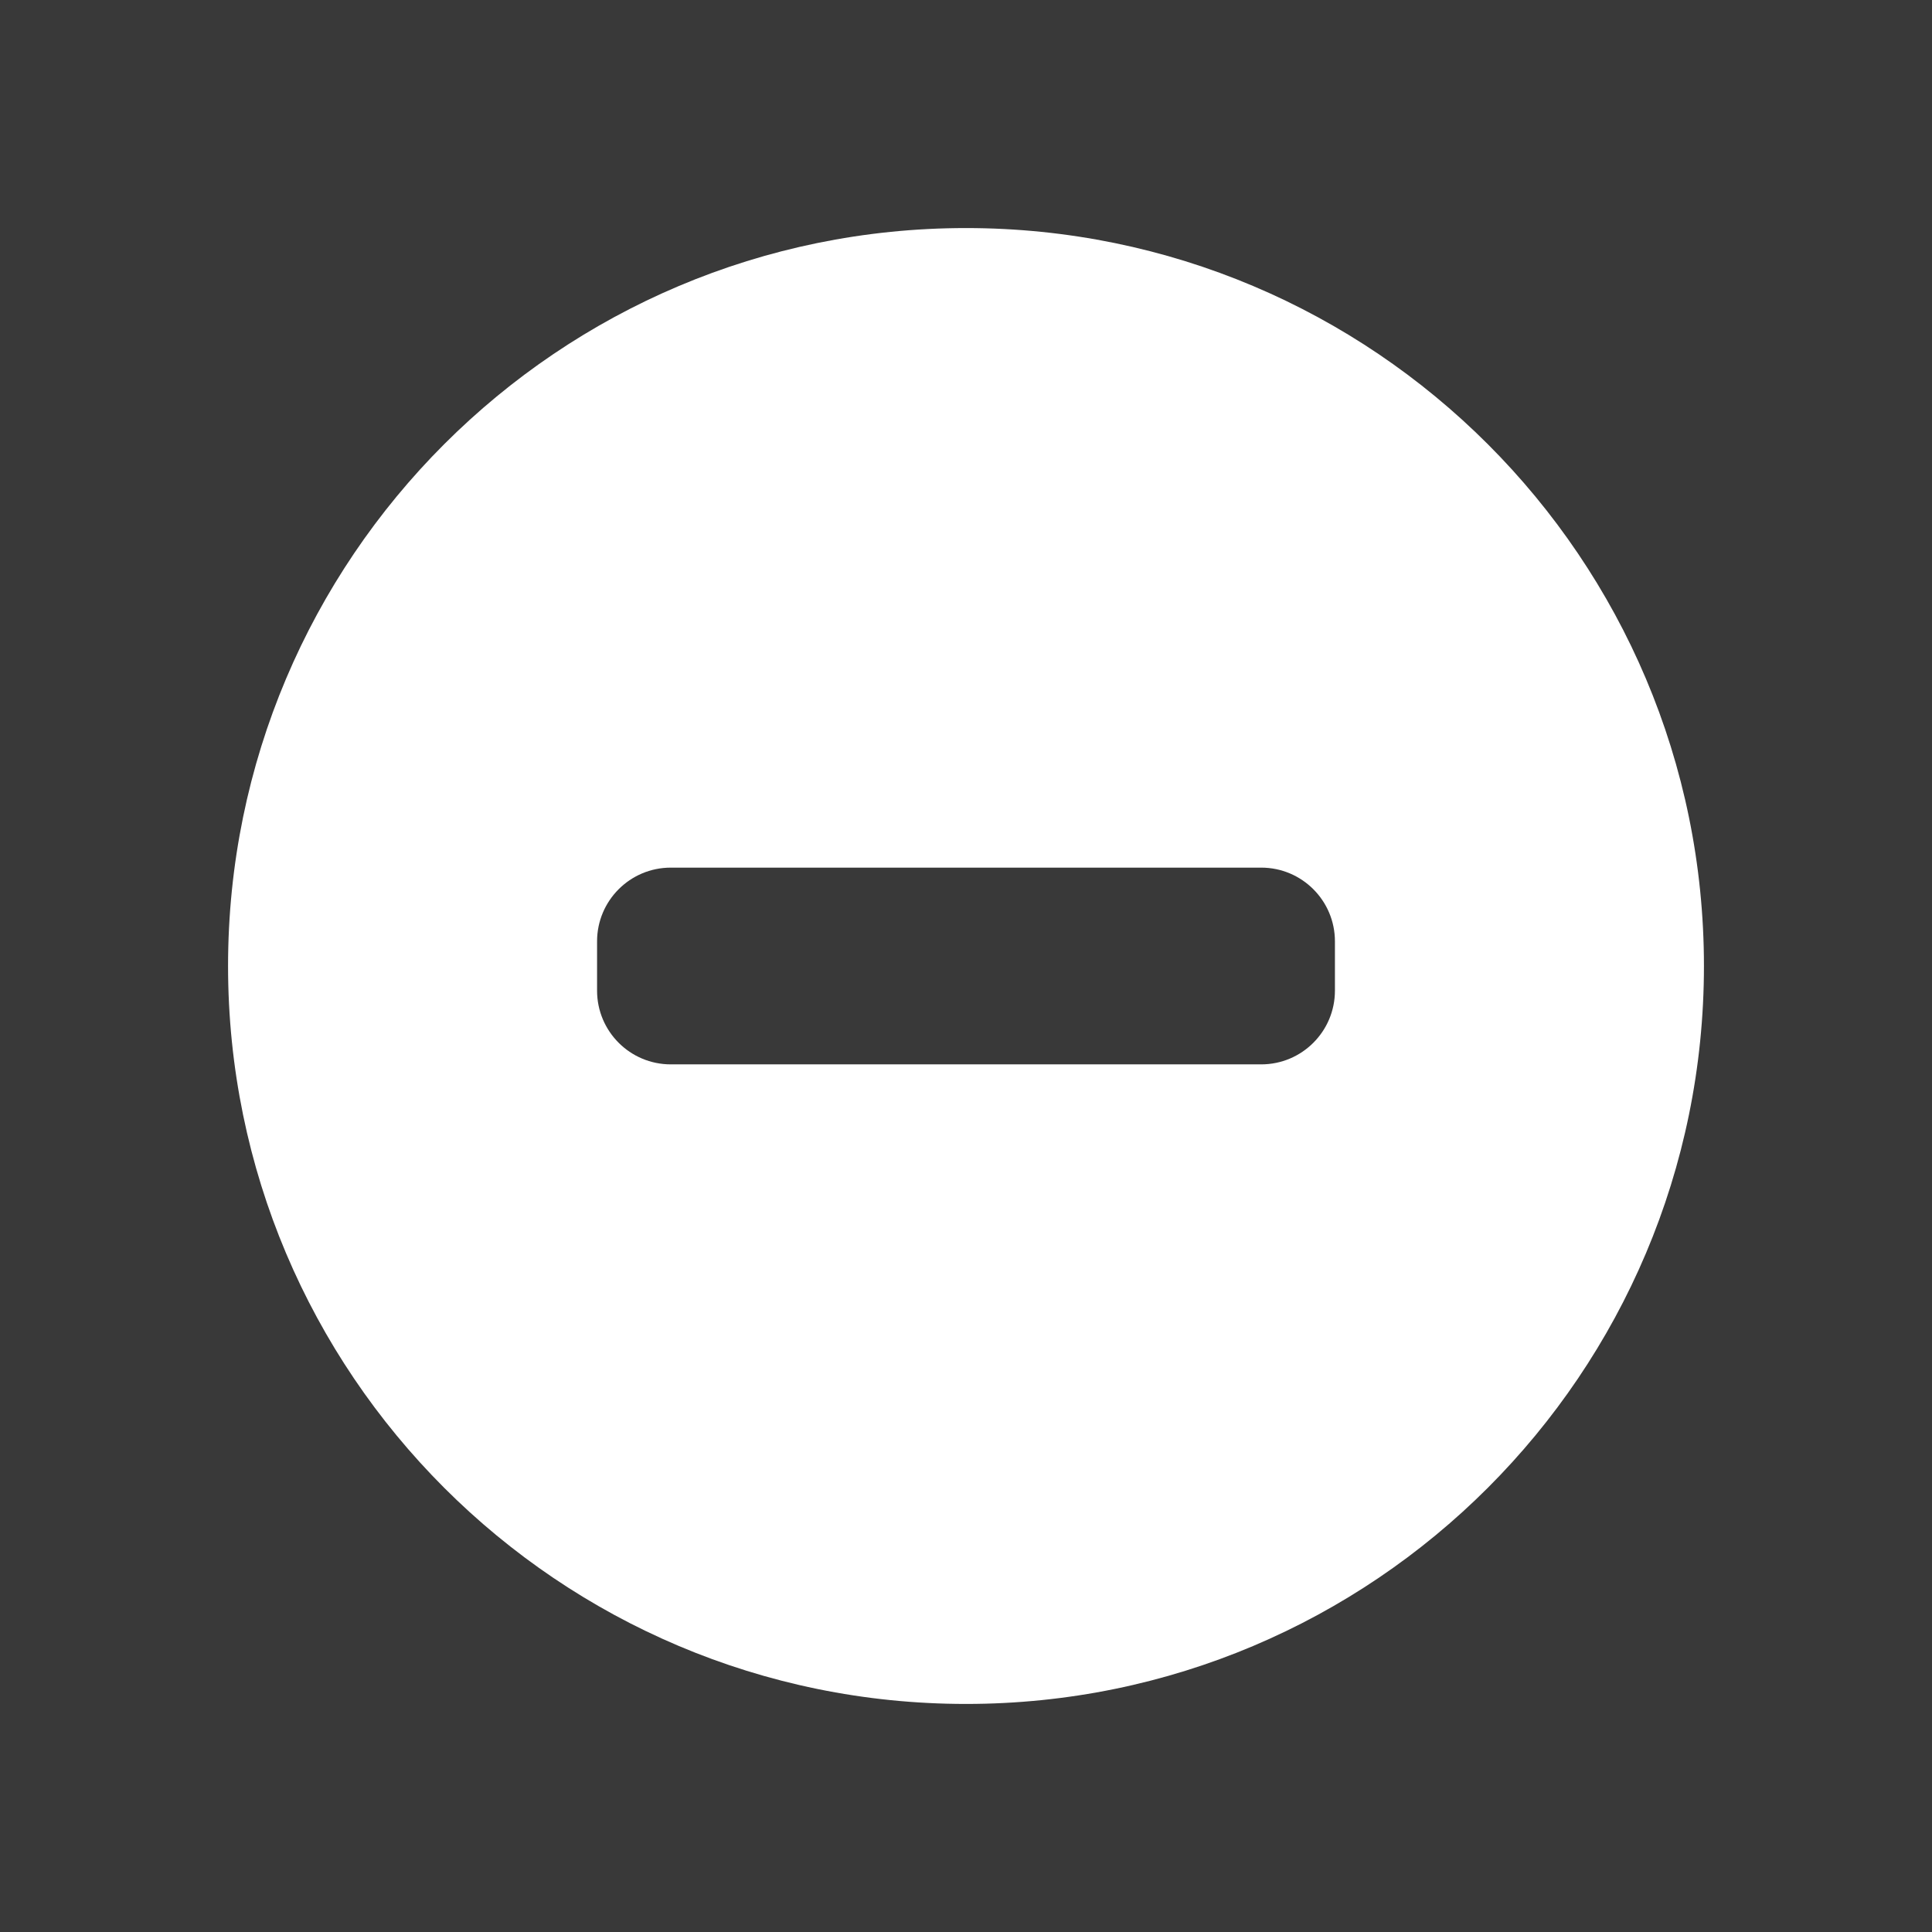
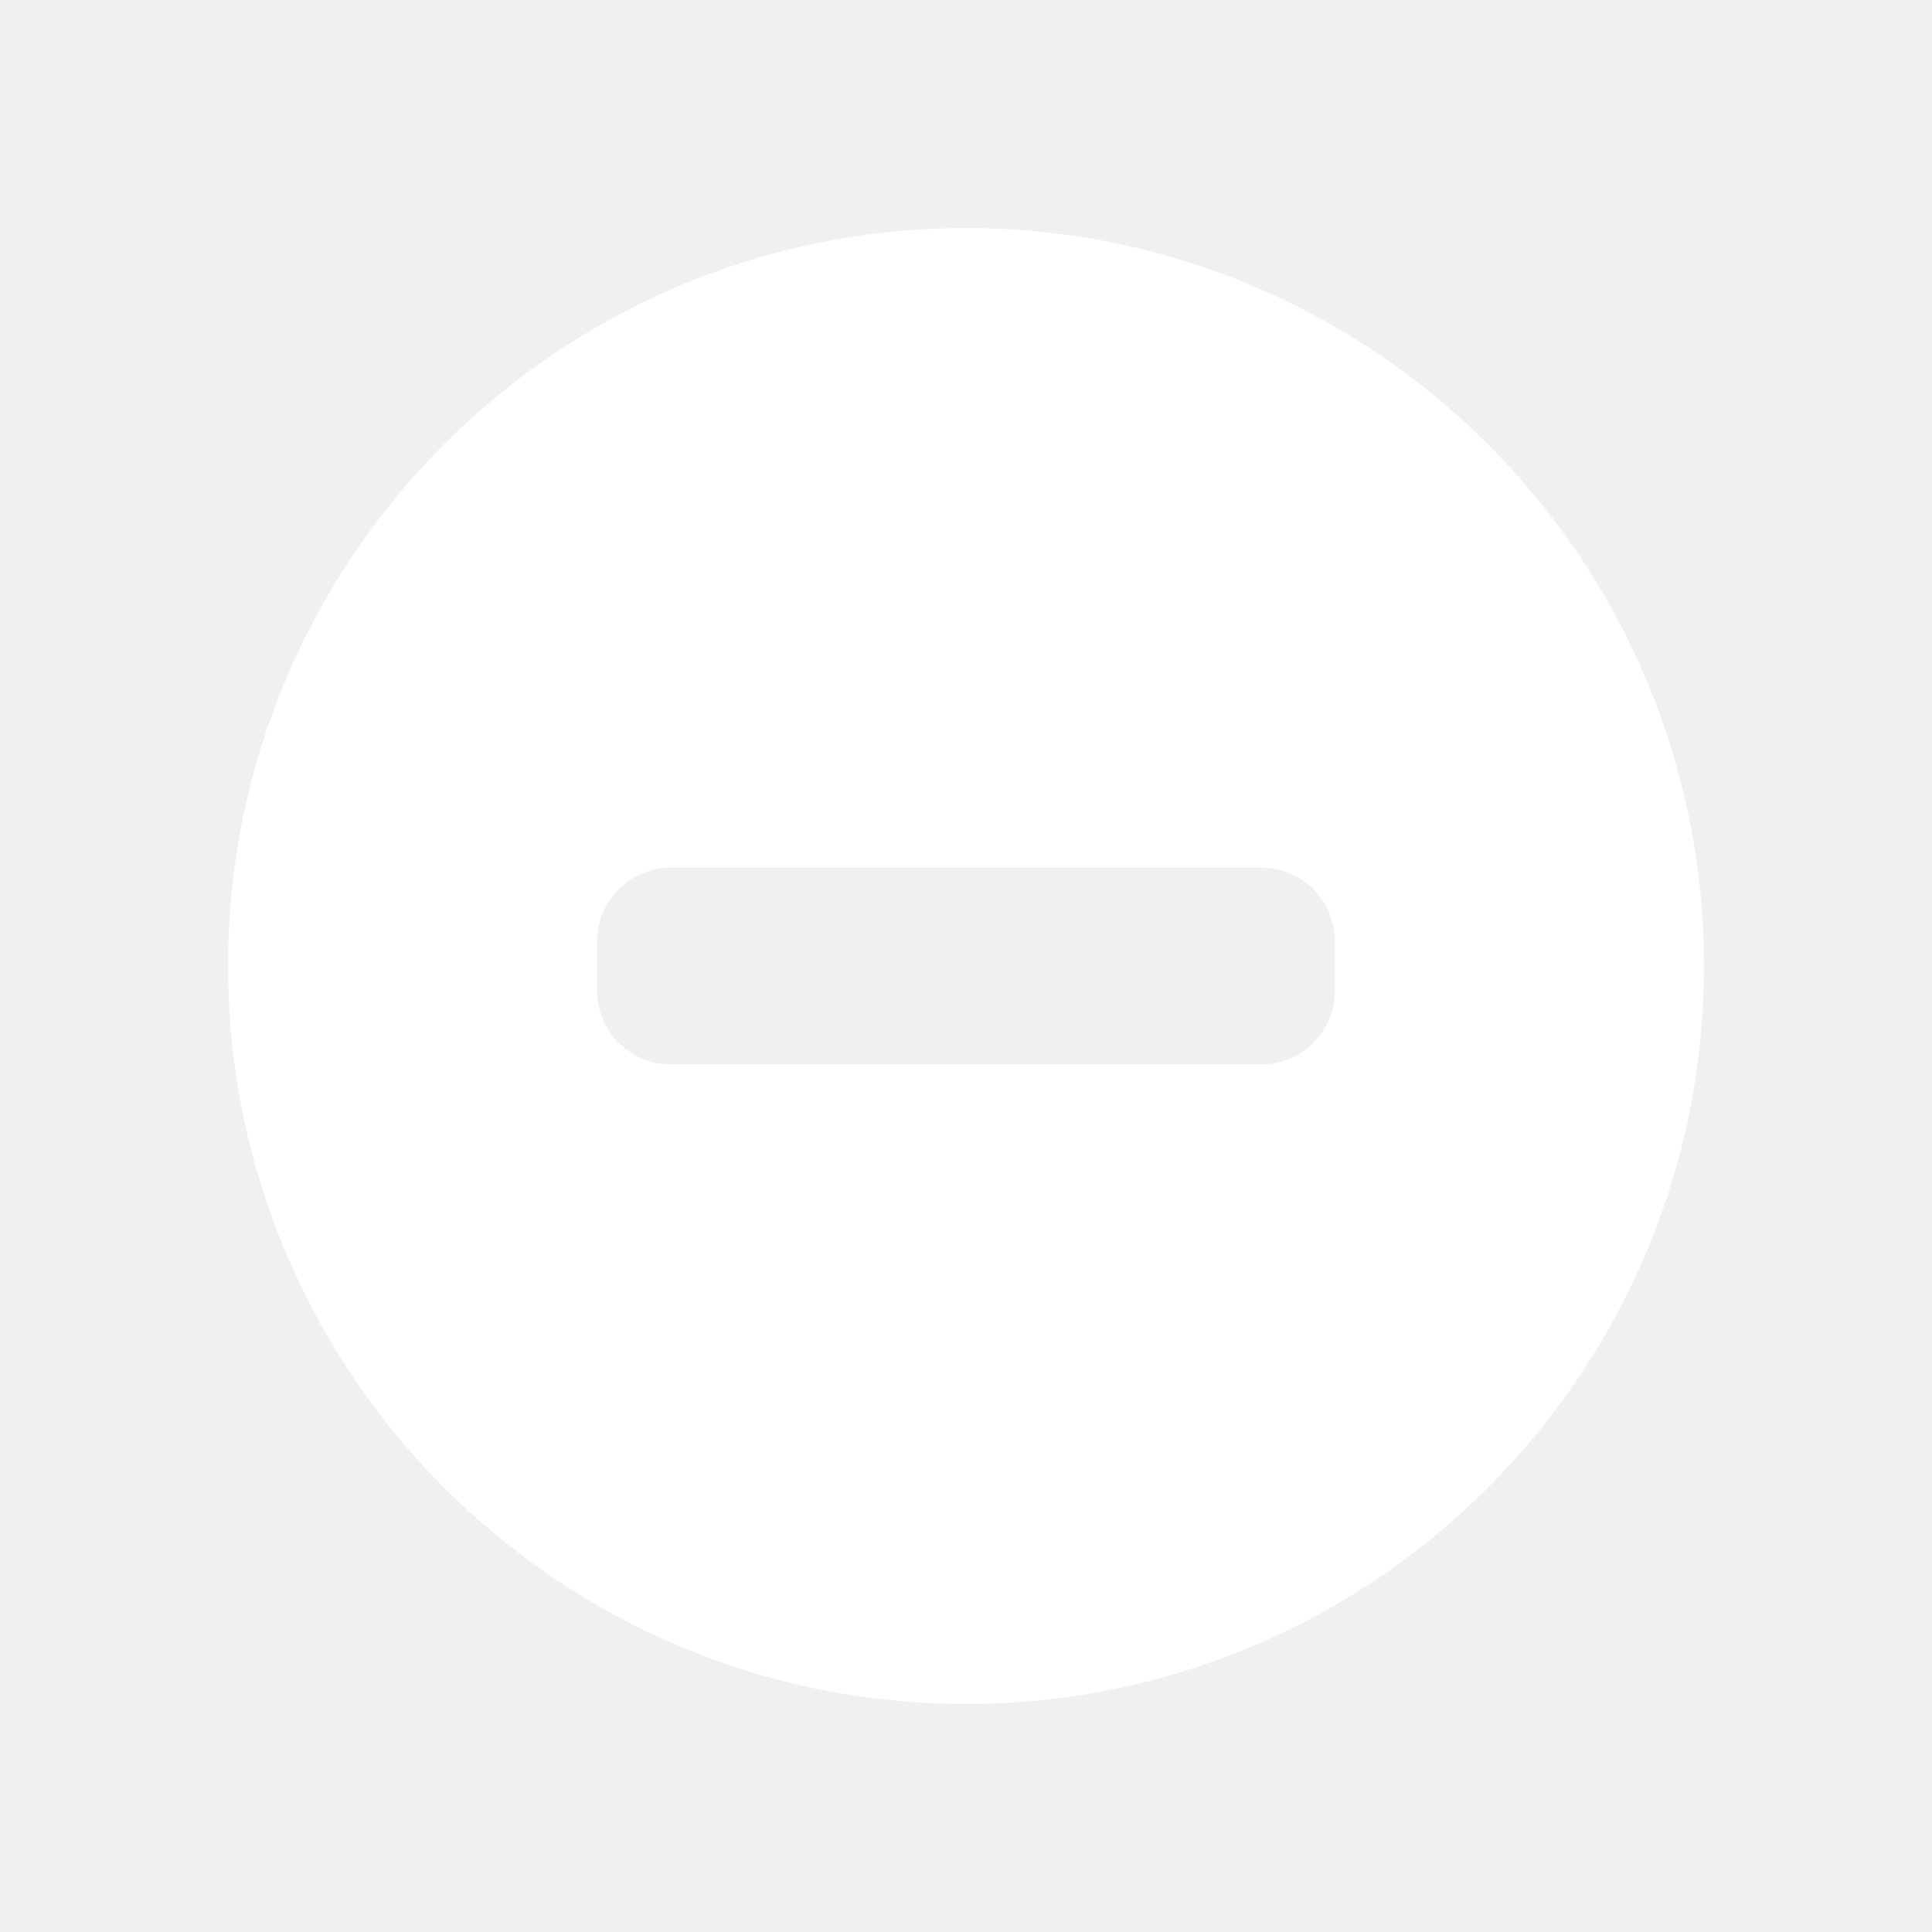
<svg xmlns="http://www.w3.org/2000/svg" width="24px" height="24px" viewBox="0 0 24 24" version="1.1">
  <g id="Icon-/-Block" stroke="none" stroke-width="1" fill="none" fill-rule="evenodd">
-     <rect fill="#393939" x="0" y="0" width="24" height="24" />
    <path d="M12,2.833 C17.063,2.833 21.167,6.937 21.167,12 C21.167,17.063 17.063,21.167 12,21.167 C6.937,21.167 2.833,17.063 2.833,12 C2.833,6.937 6.937,2.833 12,2.833 Z M15.667,10.778 L8.333,10.778 C7.827,10.778 7.417,11.188 7.417,11.694 L7.417,12.306 C7.417,12.812 7.827,13.222 8.333,13.222 L15.667,13.222 C16.173,13.222 16.583,12.812 16.583,12.306 L16.583,11.694 C16.583,11.188 16.173,10.778 15.667,10.778 Z" id="Shape" fill="#FFFFFF" />
  </g>
</svg>
